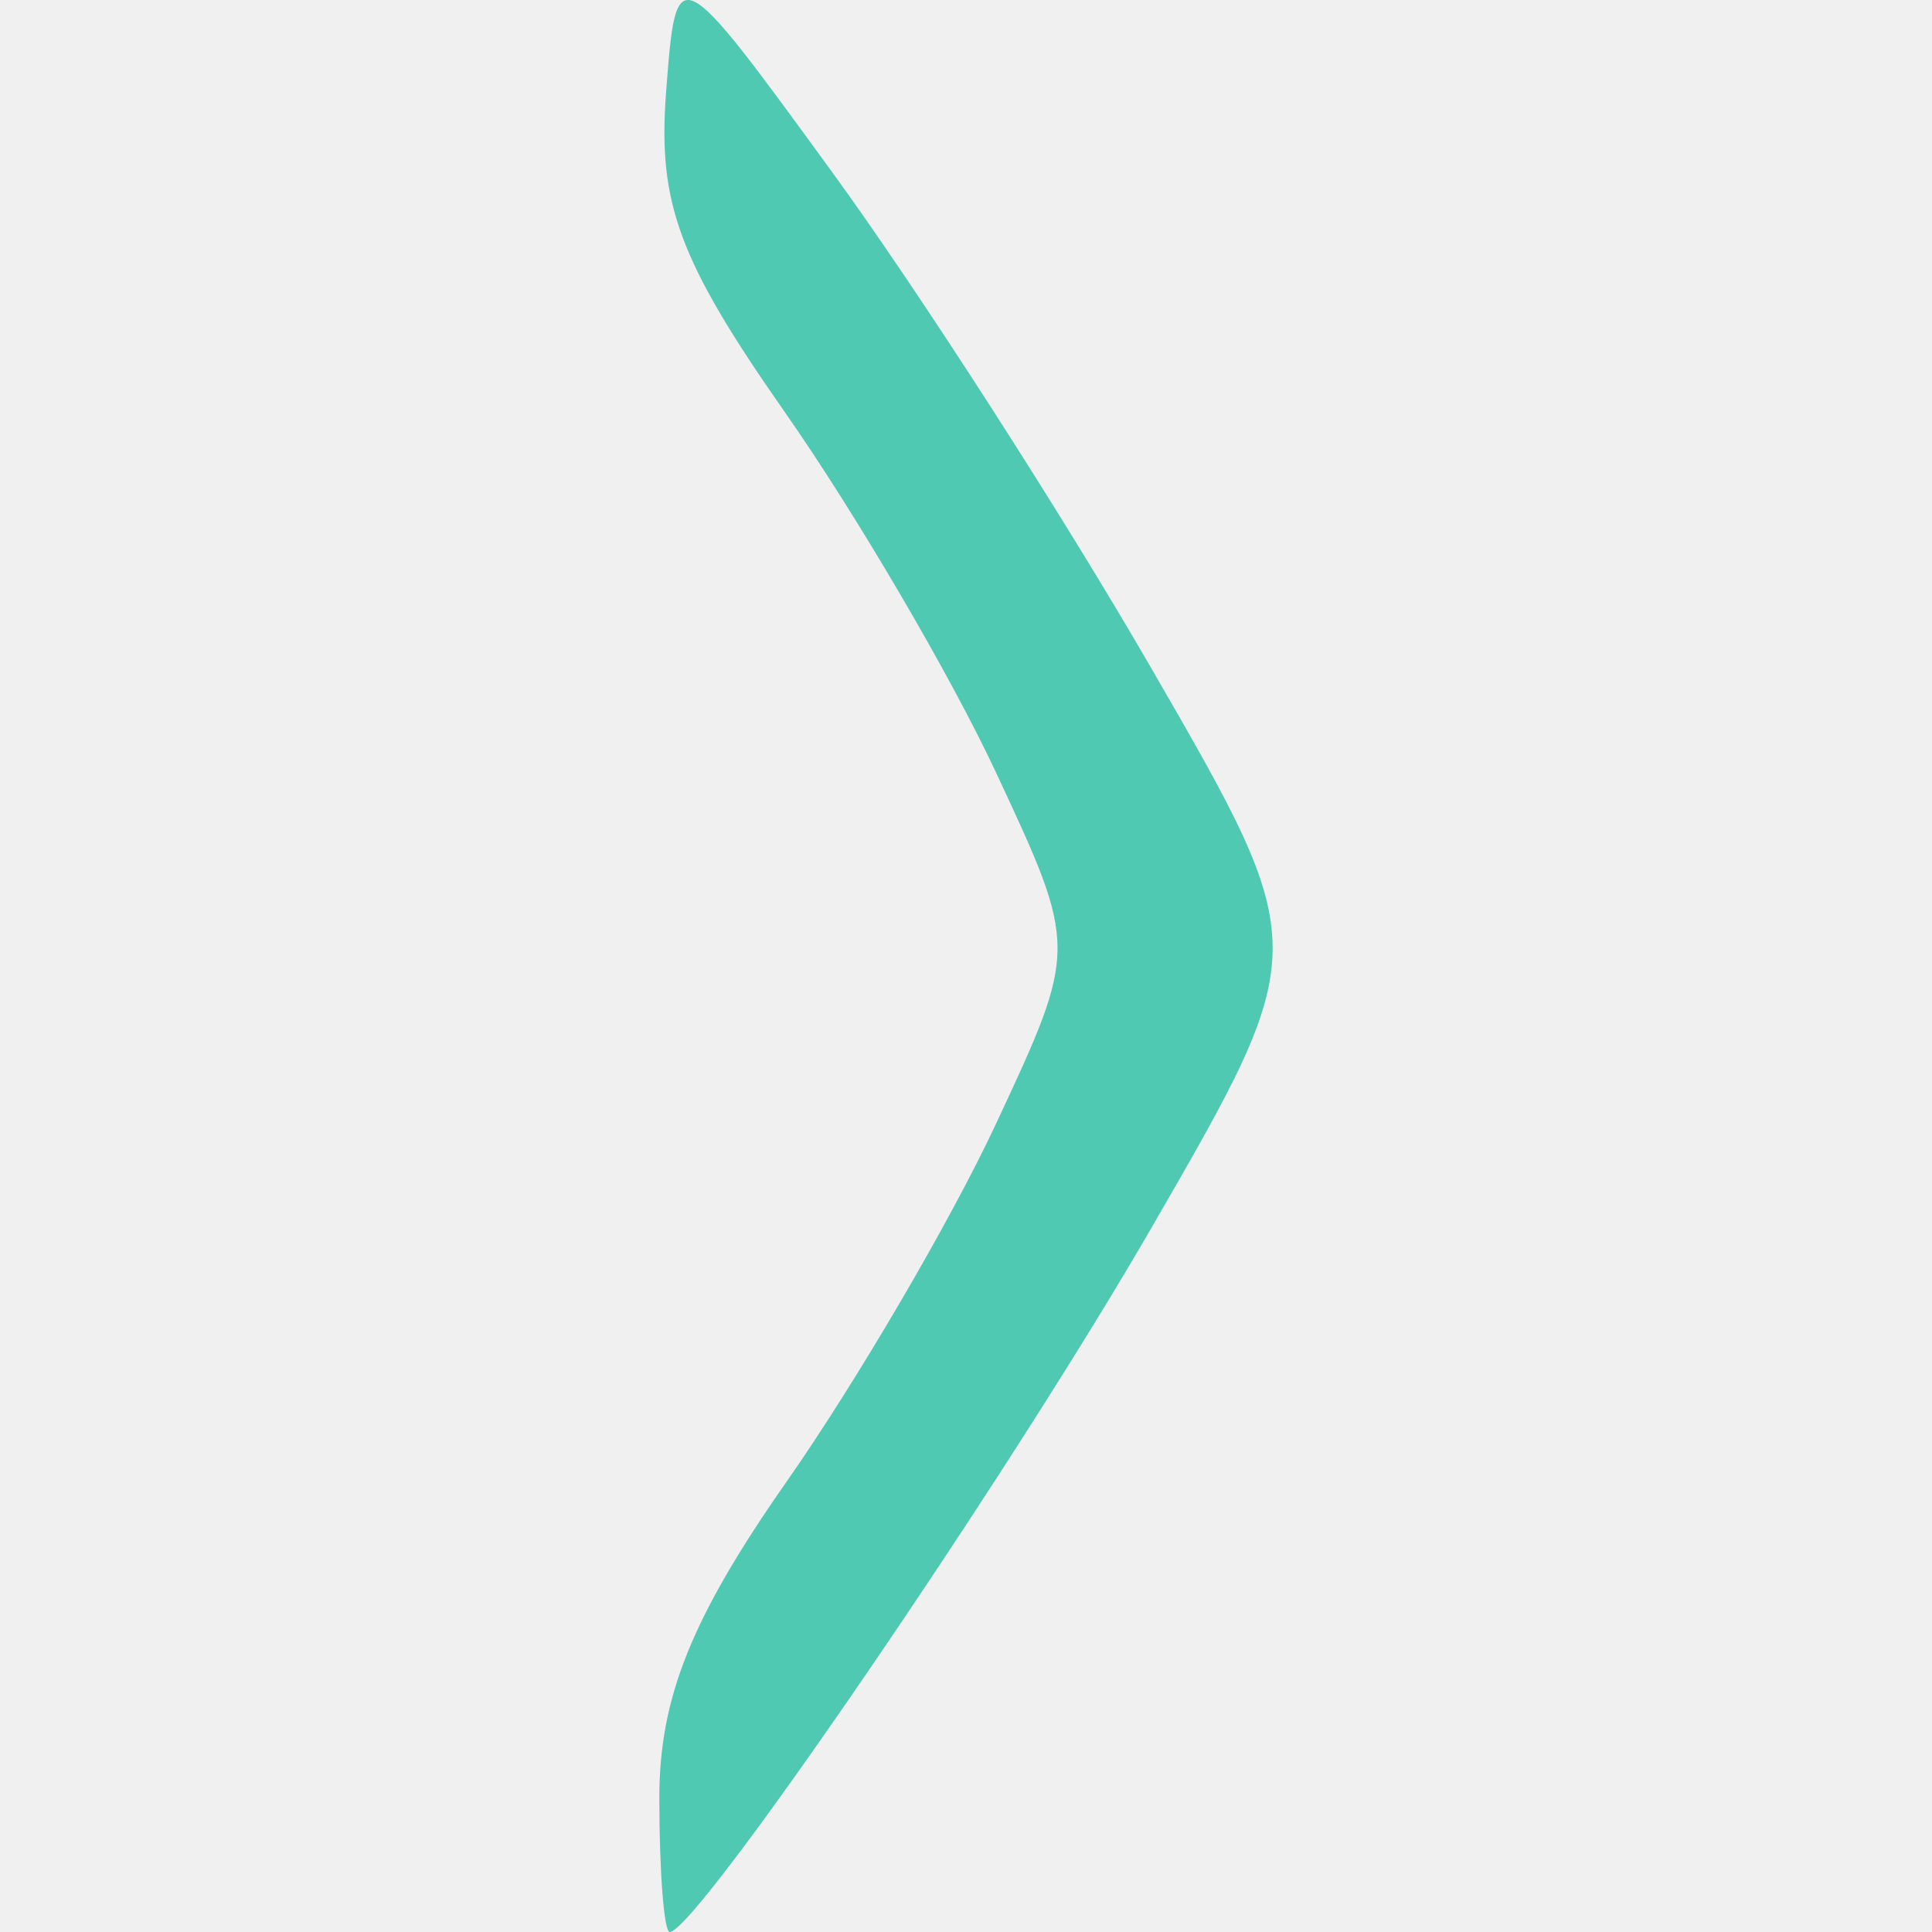
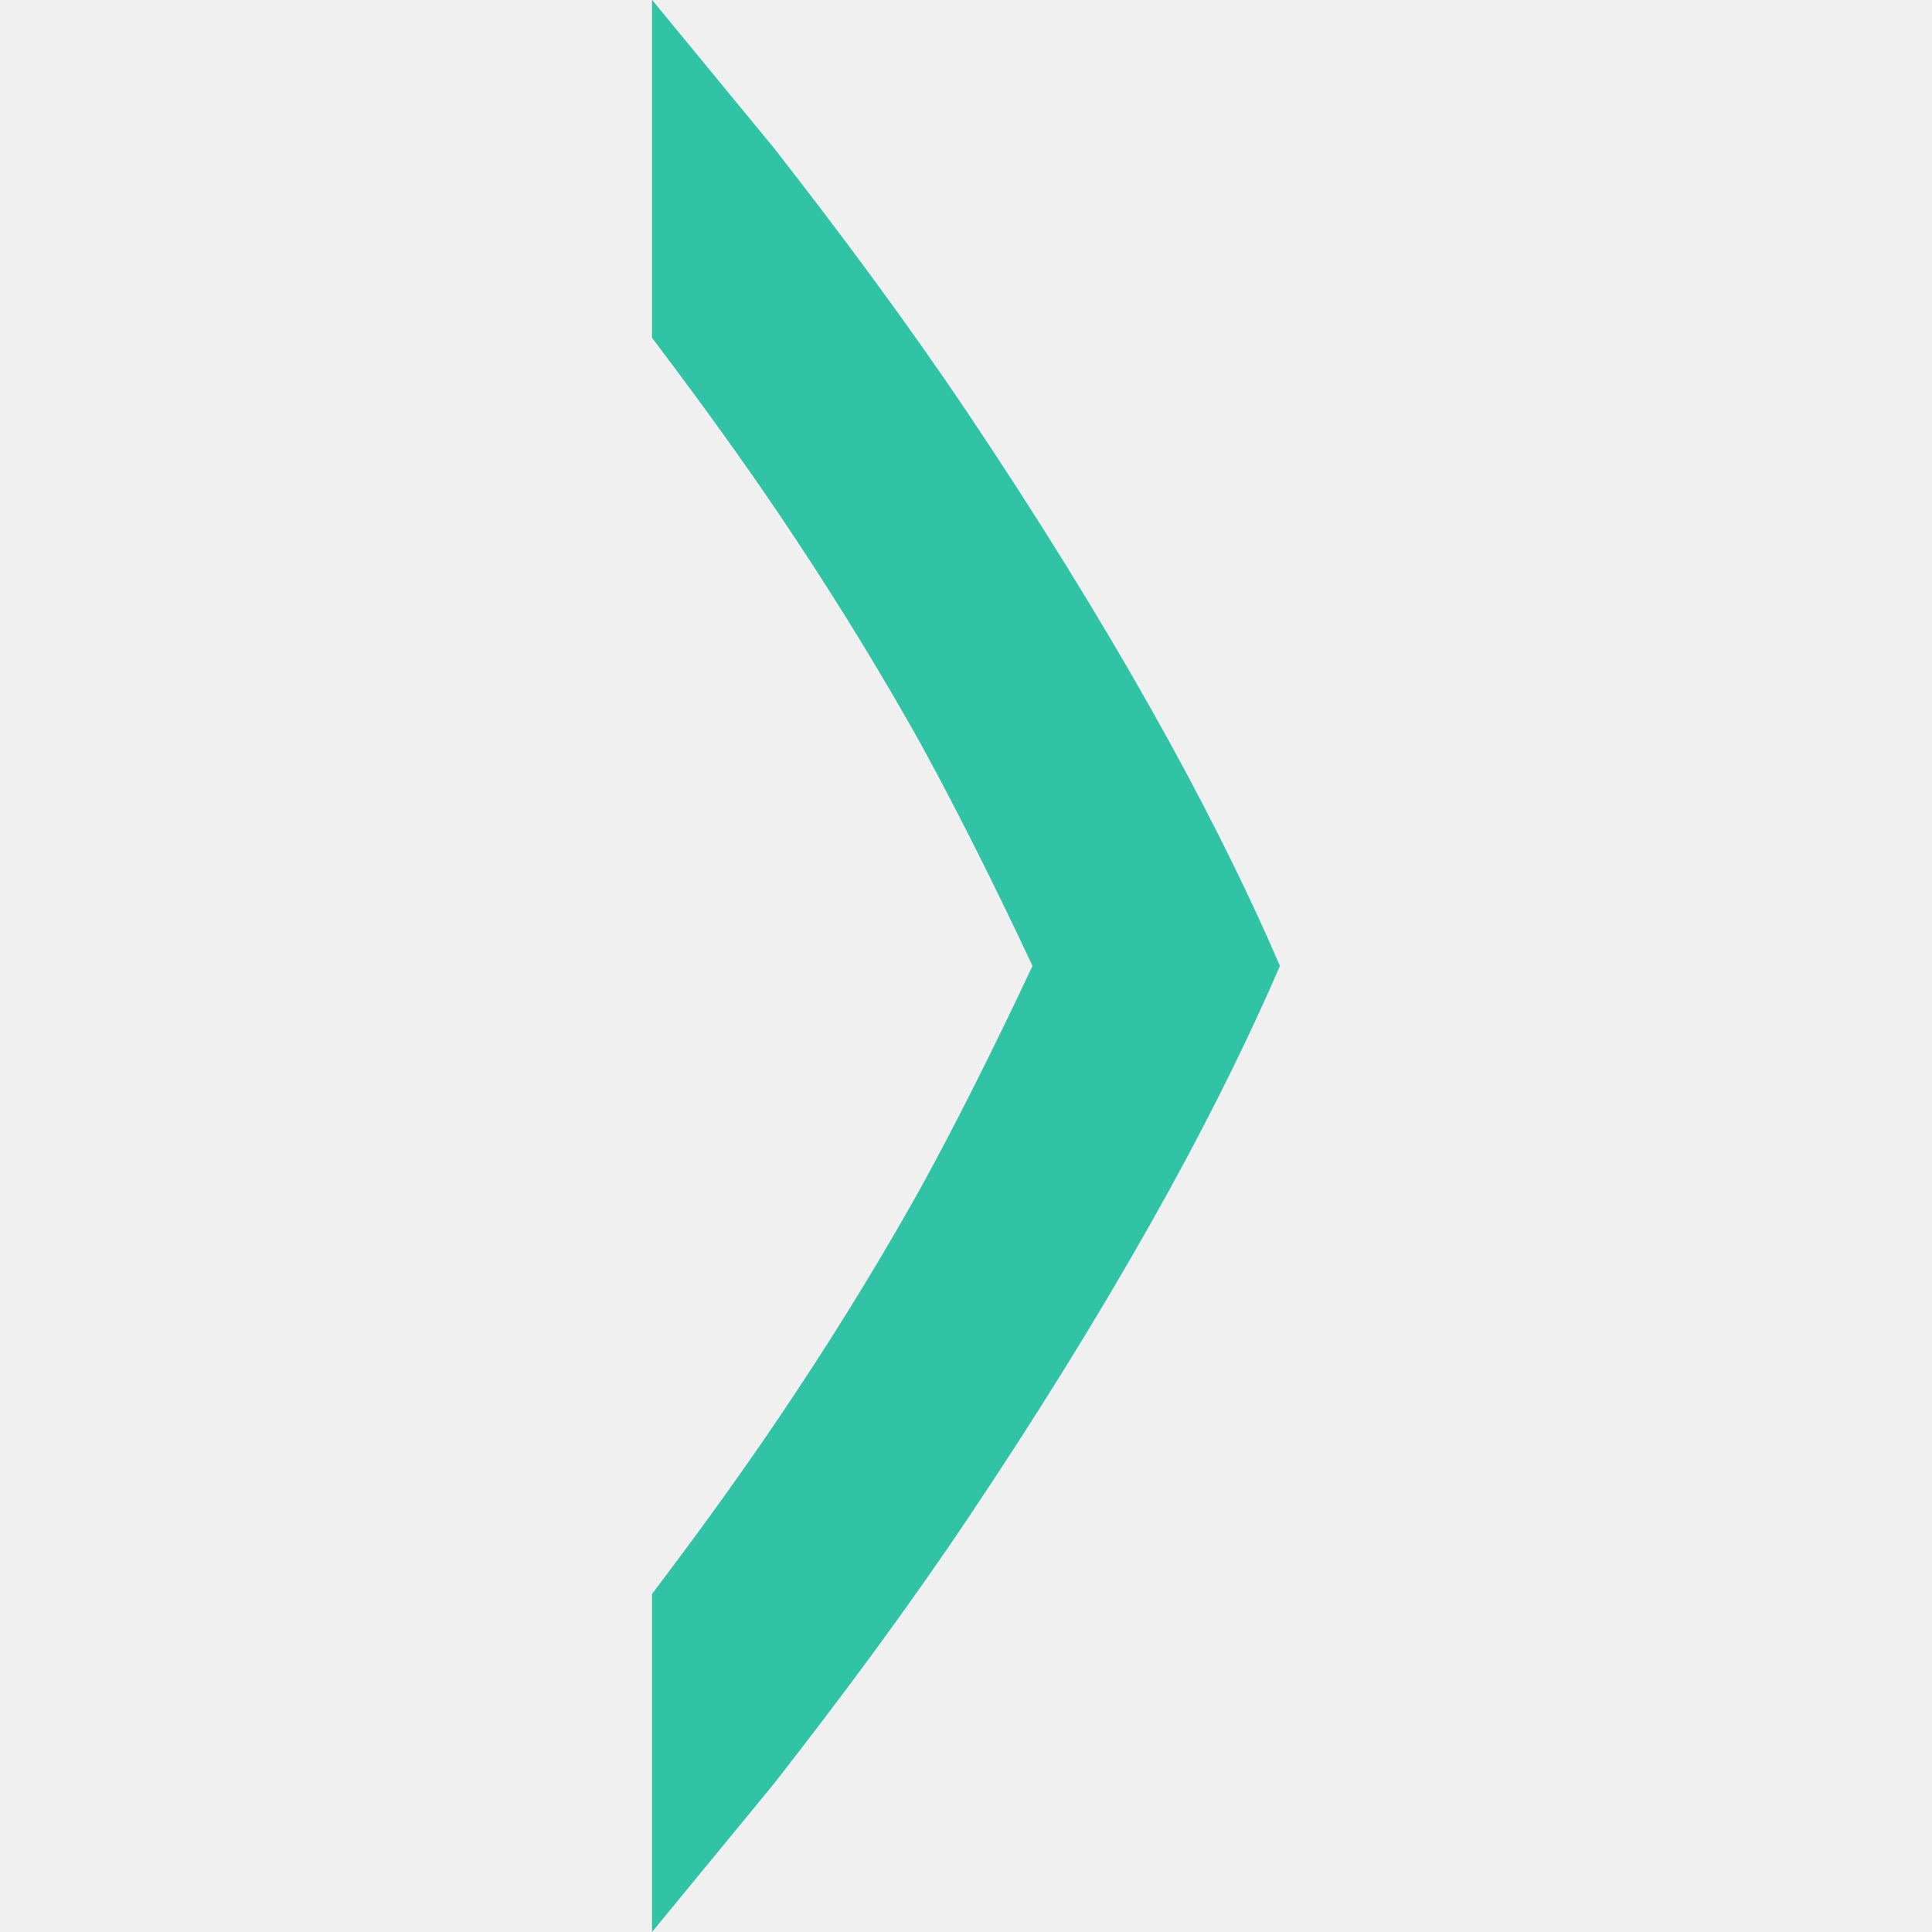
- <svg xmlns="http://www.w3.org/2000/svg" width="16" height="16" viewBox="0 0 16 16" fill="#FFFFFF" opacity="0.75" version="1.1" id="svg4">
-   <defs id="defs8" />
-   <g id="g5088" transform="matrix(0.2809615,0,0,0.2809615,6.890367,-2.772657)" style="fill:#1ABC9C;fill-opacity:1">
-     <path style="fill:#1ABC9C;fill-opacity:1" d="m -5.09,62.86 c 0,-2.951 0.952,-5.317 3.75,-9.317 2.062,-2.949 4.839,-7.694 6.171,-10.544 2.421,-5.183 2.421,-5.183 0,-10.366 -1.332,-2.851 -4.132,-7.629 -6.223,-10.618 -3.116,-4.454 -3.747,-6.152 -3.5,-9.41 0.302,-3.975 0.302,-3.975 4.919,2.368 2.539,3.489 6.763,10.055 9.385,14.593 4.768,8.25 4.768,8.25 0,16.5 -4.277,7.401 -13.409,20.75 -14.195,20.75 -0.169,0 -0.307,-1.78 -0.307,-3.956 z" id="path5096" />
+ <svg xmlns="http://www.w3.org/2000/svg" width="16" height="16" id="svg4874" version="1.1" viewBox="0 0 16 16">
+   <defs id="defs4876">
+     <clipPath clipPathUnits="userSpaceOnUse" id="clipPath16">
+       <path d="M 0,595.28 H 841.89 V 0 H 0 Z" id="path18" />
+     </clipPath>
+   </defs>
+   <g id="layer1" transform="translate(59.65683,-158.505)">
+     <path style="color:#000000;font-style:normal;font-variant:normal;font-weight:normal;font-stretch:normal;font-size:medium;line-height:normal;font-family:sans-serif;font-variant-ligatures:normal;font-variant-position:normal;font-variant-caps:normal;font-variant-numeric:normal;font-variant-alternates:normal;font-feature-settings:normal;text-indent:0;text-align:start;text-decoration:none;text-decoration-line:none;text-decoration-style:solid;text-decoration-color:#000000;letter-spacing:normal;word-spacing:normal;text-transform:none;writing-mode:lr-tb;direction:ltr;text-orientation:mixed;baseline-shift:baseline;text-anchor:start;white-space:normal;shape-padding:0;clip-rule:nonzero;display:inline;overflow:visible;visibility:visible;opacity:1;isolation:auto;mix-blend-mode:normal;color-interpolation:sRGB;color-interpolation-filters:linearRGB;solid-color:#000000;solid-opacity:1;fill:#1abc9c;fill-opacity:1;fill-rule:nonzero;stroke:none;stroke-width:1.333;stroke-linecap:butt;stroke-linejoin:miter;stroke-miterlimit:4;stroke-dasharray:none;stroke-dashoffset:0;stroke-opacity:1;color-rendering:auto;image-rendering:auto;shape-rendering:auto;text-rendering:auto;enable-background:accumulate" d="m -54.257,174.505 v -1.561 -1.238 l 0.108,-0.144 c 0.322,-0.427 0.637,-0.864 0.944,-1.318 0.389,-0.576 0.756,-1.164 1.097,-1.766 0.331,-0.583 0.733,-1.399 1.002,-1.974 -0.269,-0.575 -0.671,-1.391 -1.002,-1.975 -0.342,-0.602 -0.708,-1.19 -1.097,-1.766 -0.307,-0.454 -0.623,-0.89 -0.944,-1.317 l -0.108,-0.144 v -2.798 l 1.012,1.23 c 0.562,0.72 1.105,1.451 1.608,2.2 0.561,0.837 1.065,1.649 1.511,2.439 0.412,0.73 0.748,1.406 0.973,1.913 l 0.096,0.218 -0.096,0.218 c -0.231,0.518 -0.56,1.182 -0.973,1.912 -0.446,0.79 -0.95,1.602 -1.511,2.439 -0.502,0.749 -1.046,1.481 -1.608,2.201 z" id="path4224" />
+     <path style="color:#000000;font-style:normal;font-variant:normal;font-weight:normal;font-stretch:normal;font-size:medium;line-height:normal;font-family:sans-serif;font-variant-ligatures:normal;font-variant-position:normal;font-variant-caps:normal;font-variant-numeric:normal;font-variant-alternates:normal;font-feature-settings:normal;text-indent:0;text-align:start;text-decoration:none;text-decoration-line:none;text-decoration-style:solid;text-decoration-color:#000000;letter-spacing:normal;word-spacing:normal;text-transform:none;writing-mode:lr-tb;direction:ltr;text-orientation:mixed;baseline-shift:baseline;text-anchor:start;white-space:normal;shape-padding:0;clip-rule:nonzero;display:inline;overflow:visible;visibility:visible;opacity:0.1;isolation:auto;mix-blend-mode:normal;color-interpolation:sRGB;color-interpolation-filters:linearRGB;solid-color:#000000;solid-opacity:1;fill:#ffffff;fill-opacity:1;fill-rule:nonzero;stroke:none;stroke-width:1.333;stroke-linecap:butt;stroke-linejoin:miter;stroke-miterlimit:4;stroke-dasharray:none;stroke-dashoffset:0;stroke-opacity:1;color-rendering:auto;image-rendering:auto;shape-rendering:auto;text-rendering:auto;enable-background:accumulate" d="m -54.257,174.505 v -1.561 -1.238 l 0.108,-0.144 c 0.322,-0.427 0.637,-0.864 0.944,-1.318 0.389,-0.576 0.756,-1.164 1.097,-1.766 0.331,-0.583 0.733,-1.399 1.002,-1.974 -0.269,-0.575 -0.671,-1.391 -1.002,-1.975 -0.342,-0.602 -0.708,-1.19 -1.097,-1.766 -0.307,-0.454 -0.623,-0.89 -0.944,-1.317 l -0.108,-0.144 v -2.798 l 1.012,1.23 c 0.562,0.72 1.105,1.451 1.608,2.2 0.561,0.837 1.065,1.649 1.511,2.439 0.412,0.73 0.748,1.406 0.973,1.913 l 0.096,0.218 -0.096,0.218 c -0.231,0.518 -0.56,1.182 -0.973,1.912 -0.446,0.79 -0.95,1.602 -1.511,2.439 -0.502,0.749 -1.046,1.481 -1.608,2.201 z" id="path4224-6" />
  </g>
</svg>
